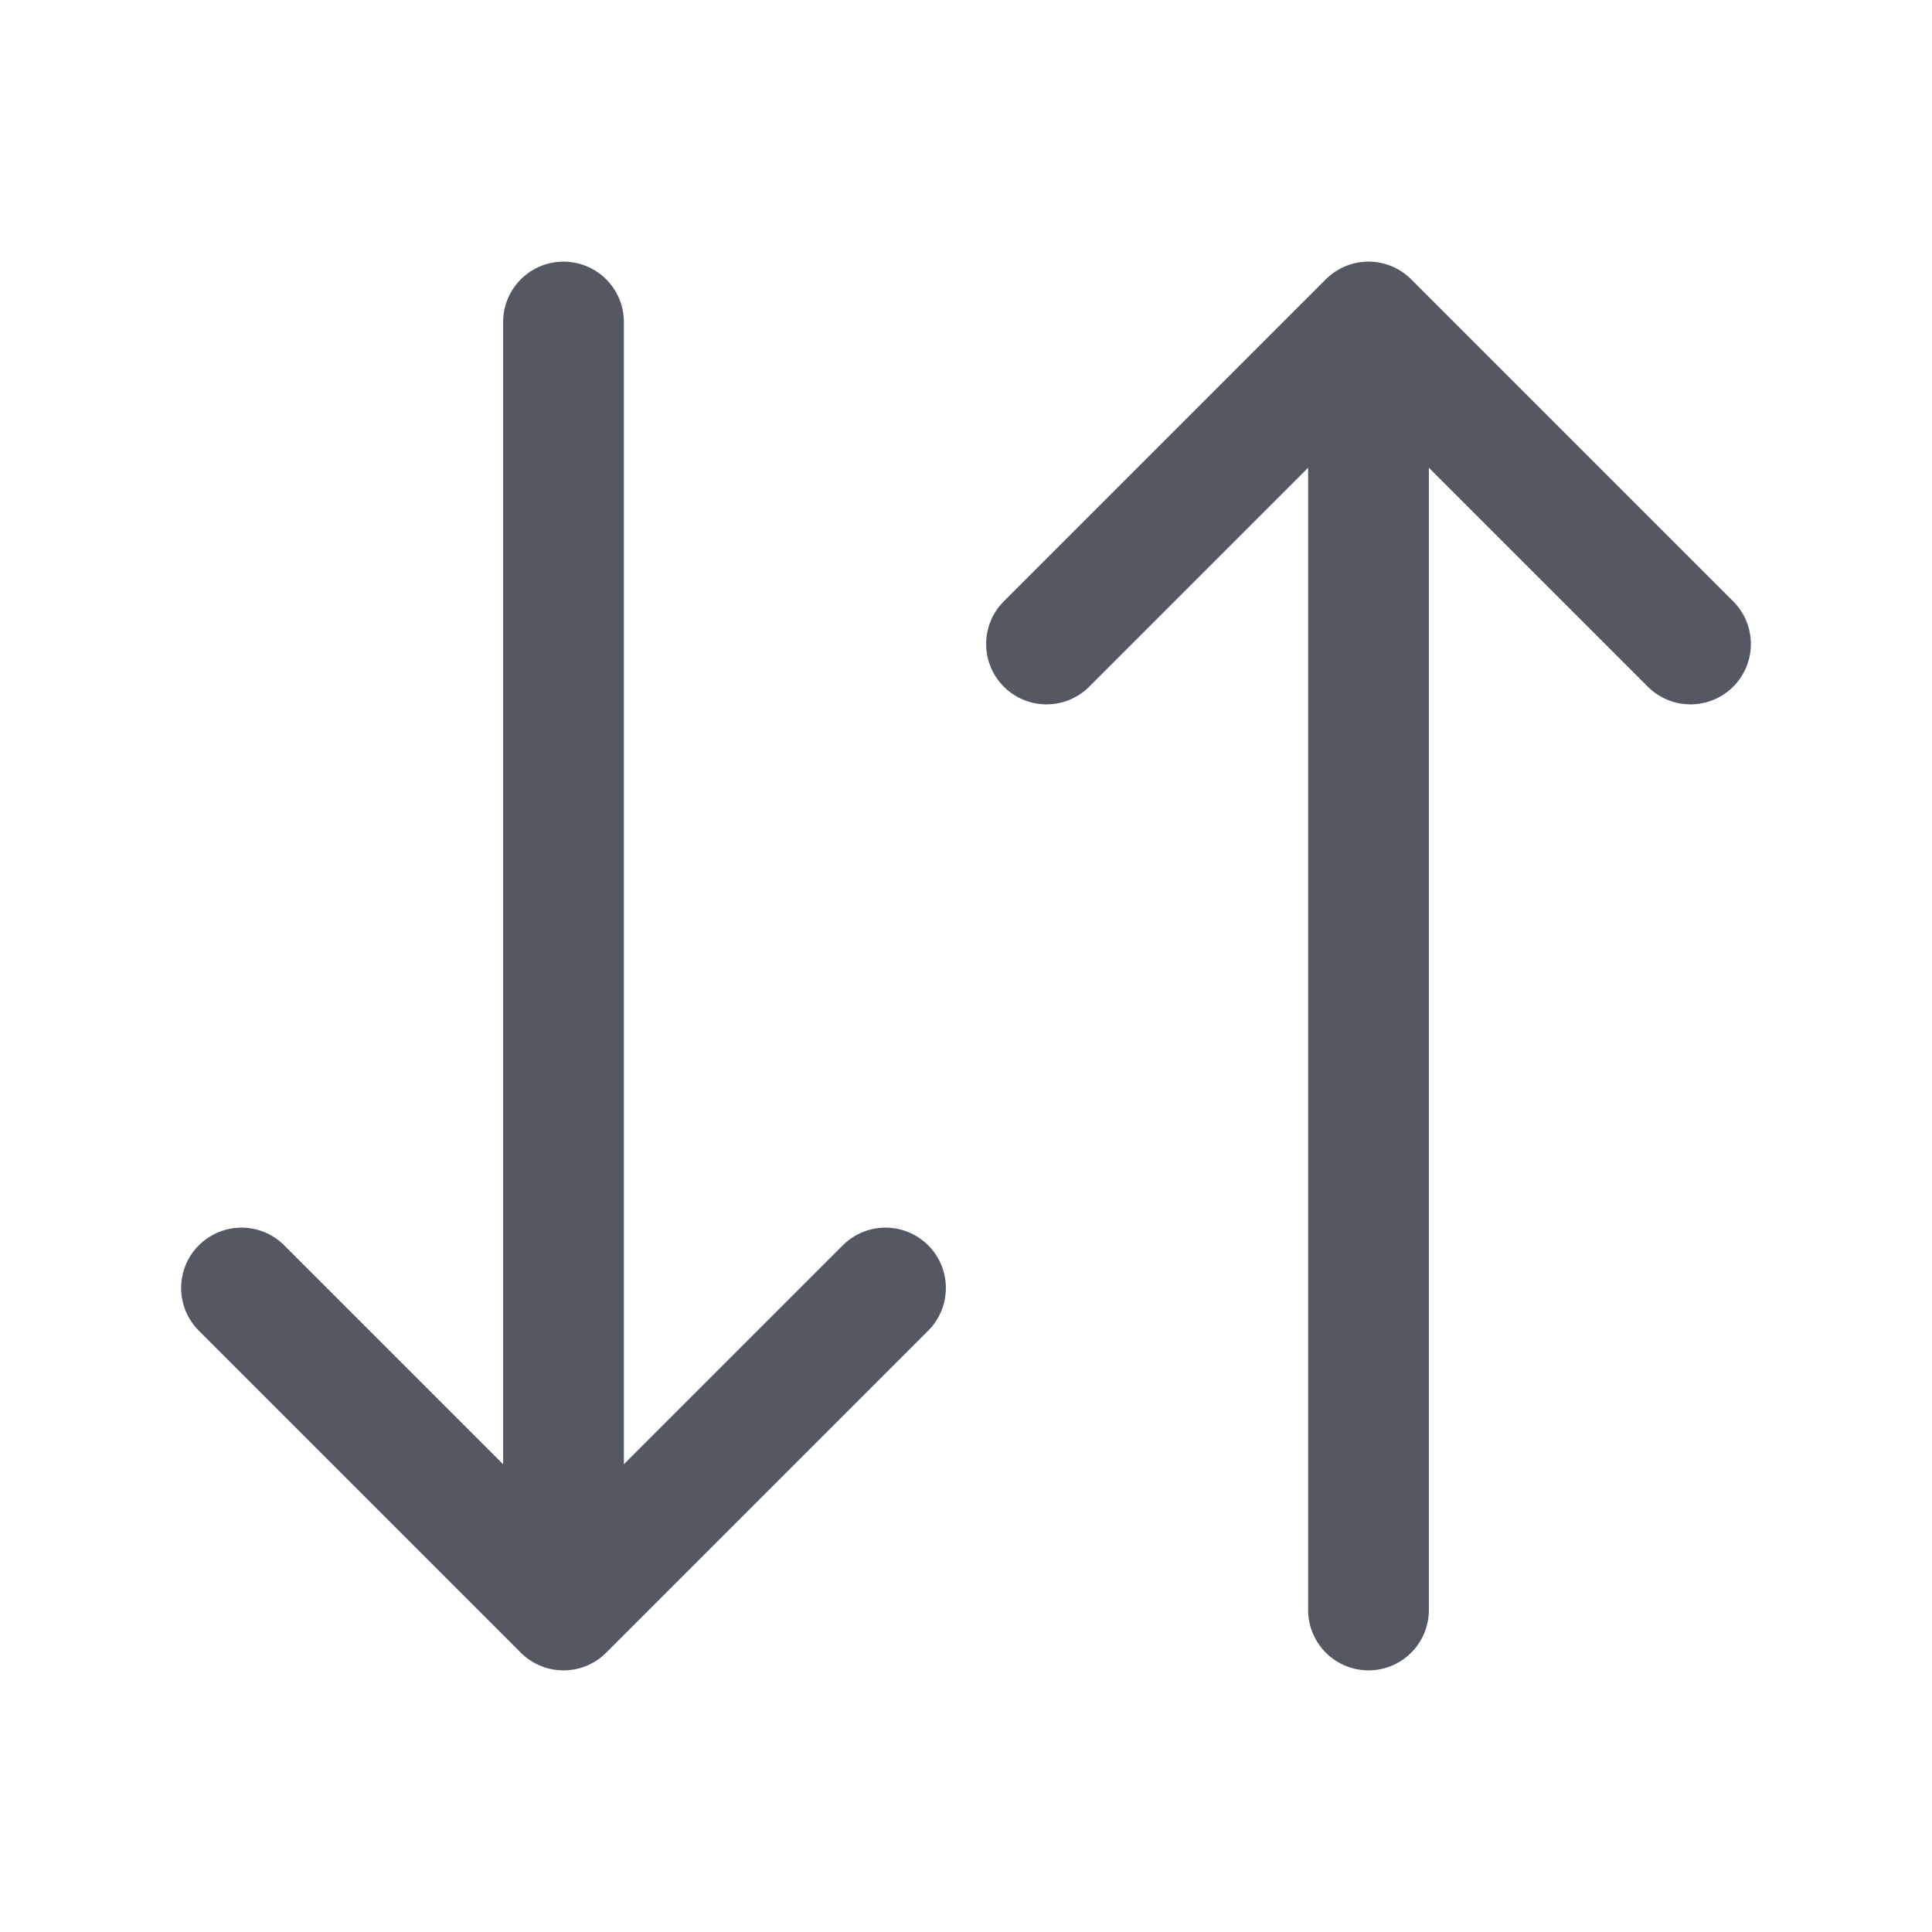
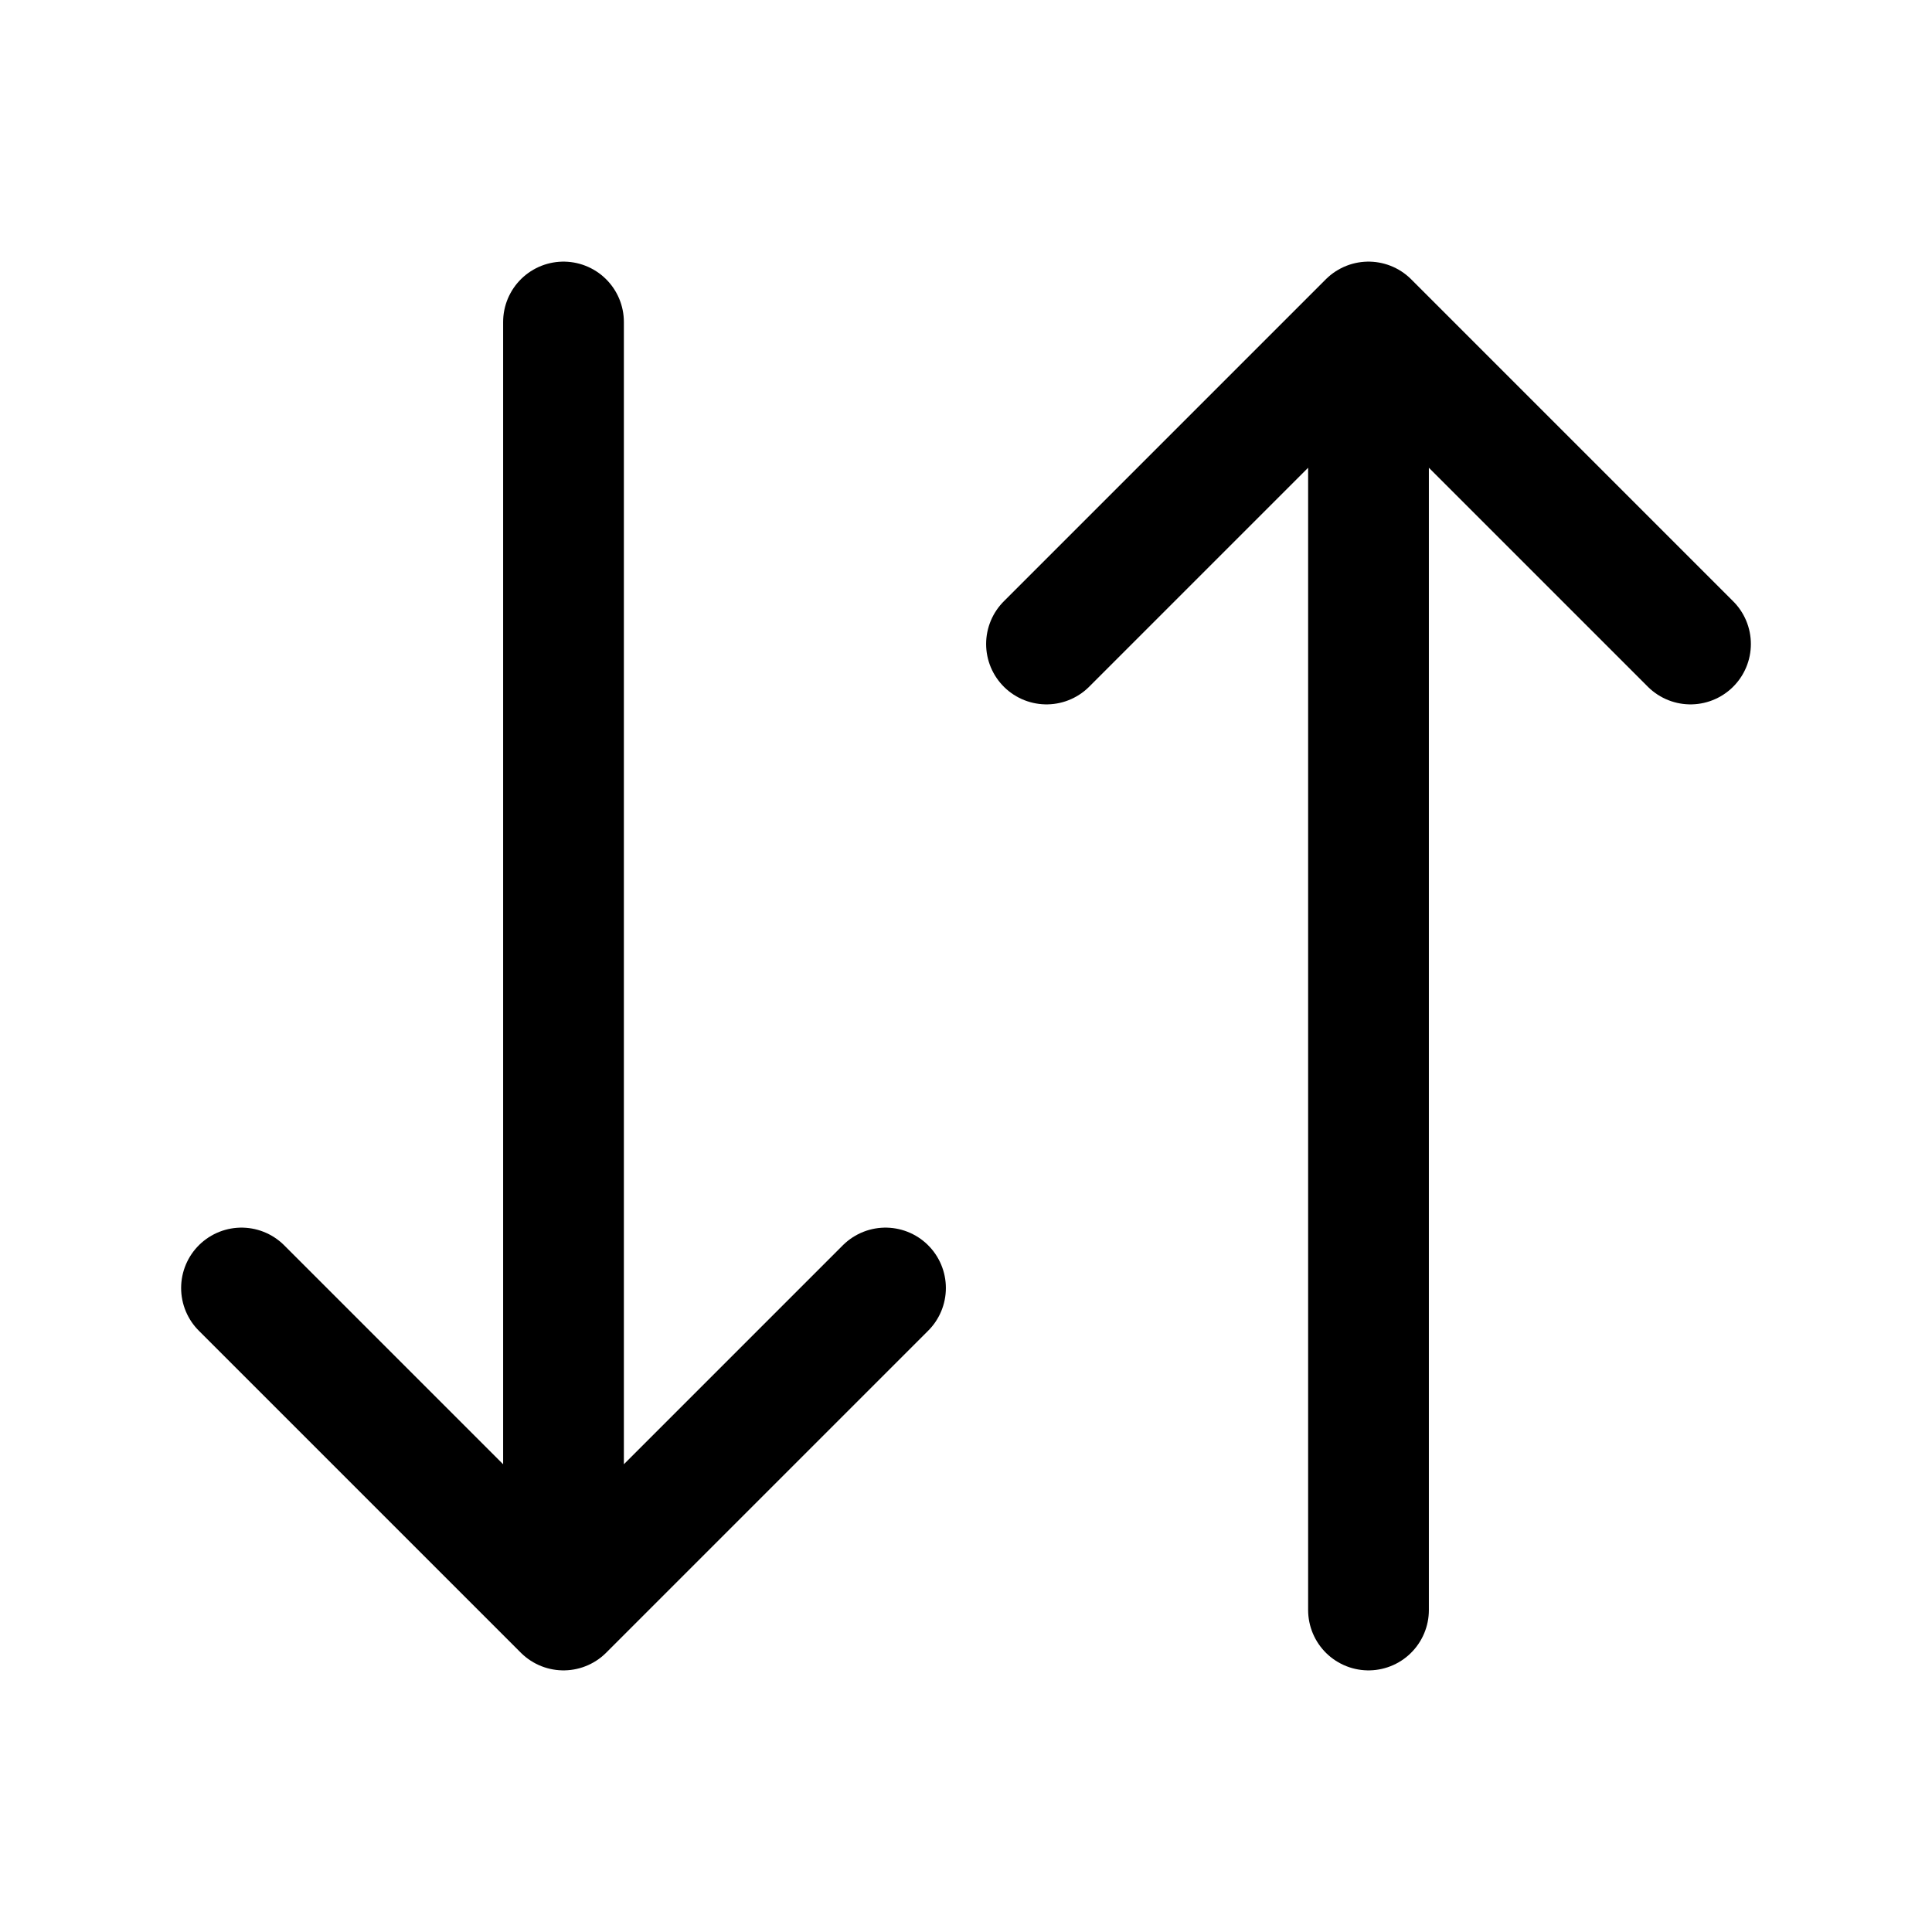
<svg xmlns="http://www.w3.org/2000/svg" viewBox="0 0 24 24" fill="none">
-   <path d="M7 4V20M7 20L3 16M7 20L11 16M17 20V4M17 4L13 8M17 4L21 8" stroke="#535862" stroke-width="1.5" stroke-linecap="round" stroke-linejoin="round" />
+   <path d="M7 4V20M7 20L3 16M7 20L11 16M17 20V4M17 4L13 8M17 4L21 8" stroke="currentColor" stroke-width="1.5" stroke-linecap="round" stroke-linejoin="round" />
</svg>
